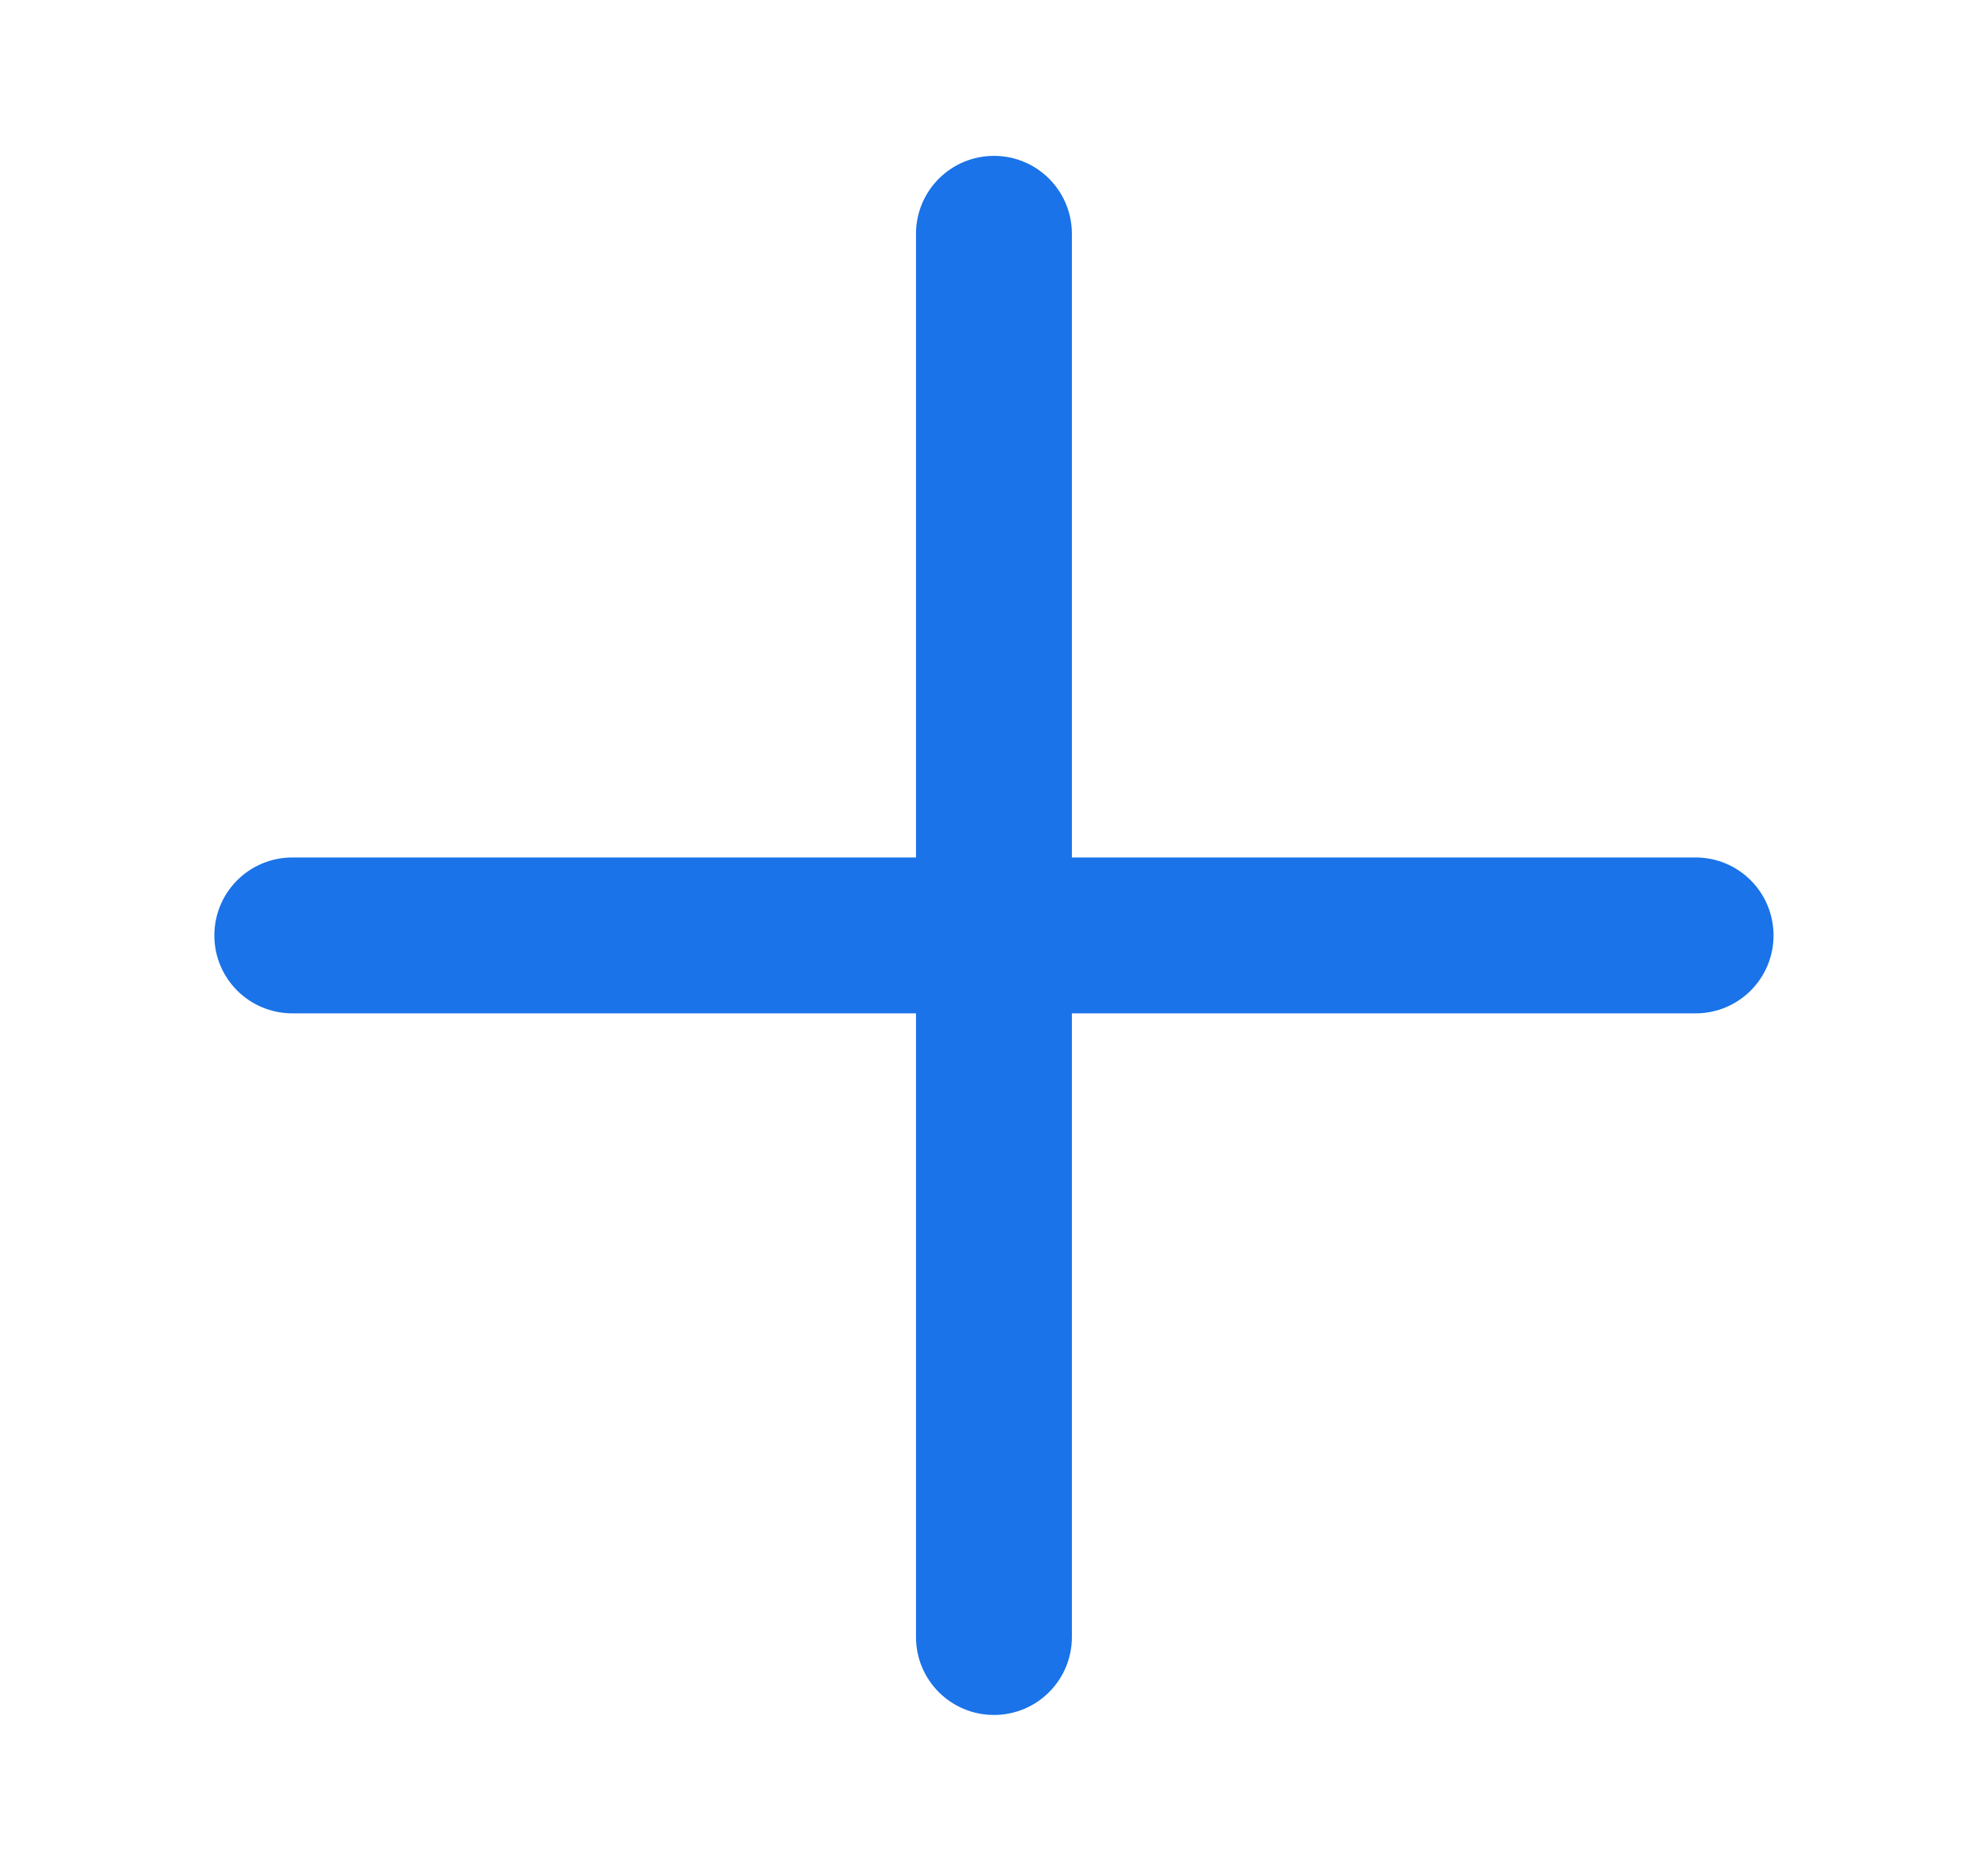
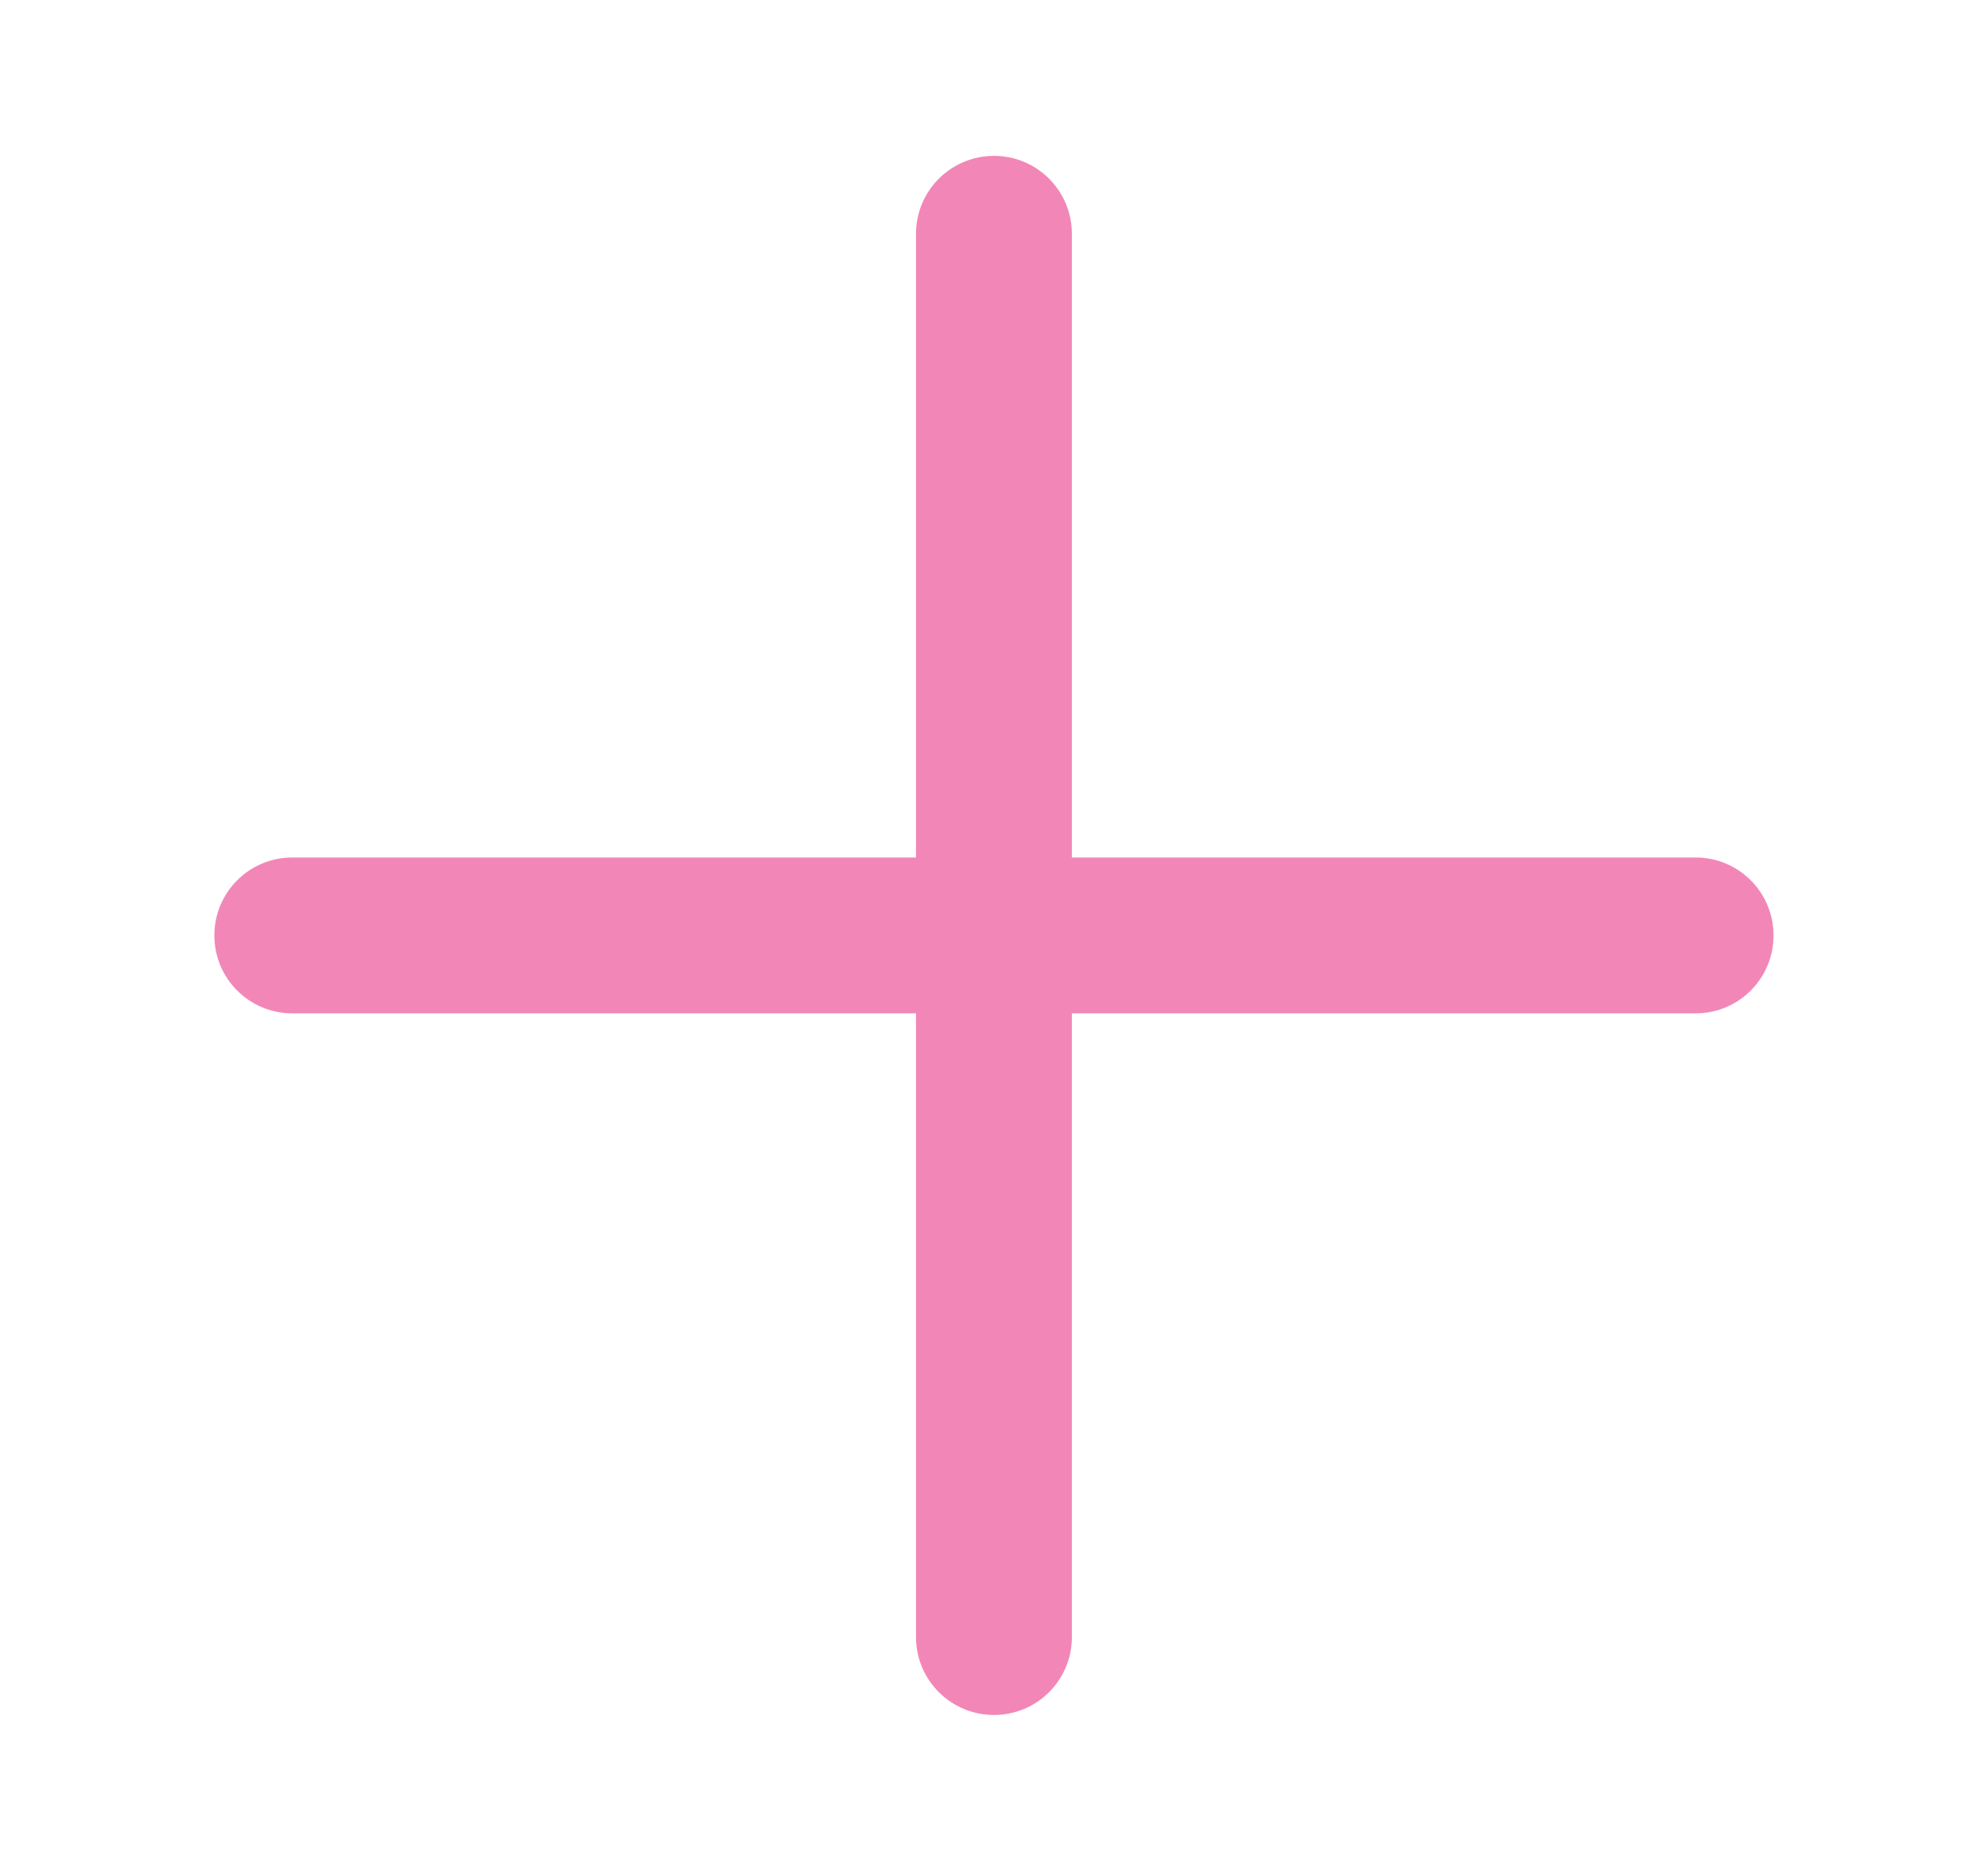
<svg xmlns="http://www.w3.org/2000/svg" width="17" height="16" viewBox="0 0 17 16" fill="none">
-   <path d="M9.166 2C9.166 1.631 8.868 1.333 8.5 1.333C8.131 1.333 7.833 1.631 7.833 2V7.333H2.5C2.131 7.333 1.833 7.631 1.833 8C1.833 8.368 2.131 8.666 2.5 8.666H7.833V14C7.833 14.368 8.131 14.666 8.5 14.666C8.868 14.666 9.166 14.368 9.166 14V8.666H14.5C14.868 8.666 15.166 8.368 15.166 8C15.166 7.631 14.868 7.333 14.5 7.333H9.166V2Z" fill="#1A73E8" />
+   <path d="M9.166 2C9.166 1.631 8.868 1.333 8.5 1.333C8.131 1.333 7.833 1.631 7.833 2V7.333H2.5C2.131 7.333 1.833 7.631 1.833 8C1.833 8.368 2.131 8.666 2.5 8.666H7.833V14C7.833 14.368 8.131 14.666 8.5 14.666C8.868 14.666 9.166 14.368 9.166 14V8.666H14.5C14.868 8.666 15.166 8.368 15.166 8C15.166 7.631 14.868 7.333 14.5 7.333H9.166V2Z" fill="#F287B7" />
</svg>
